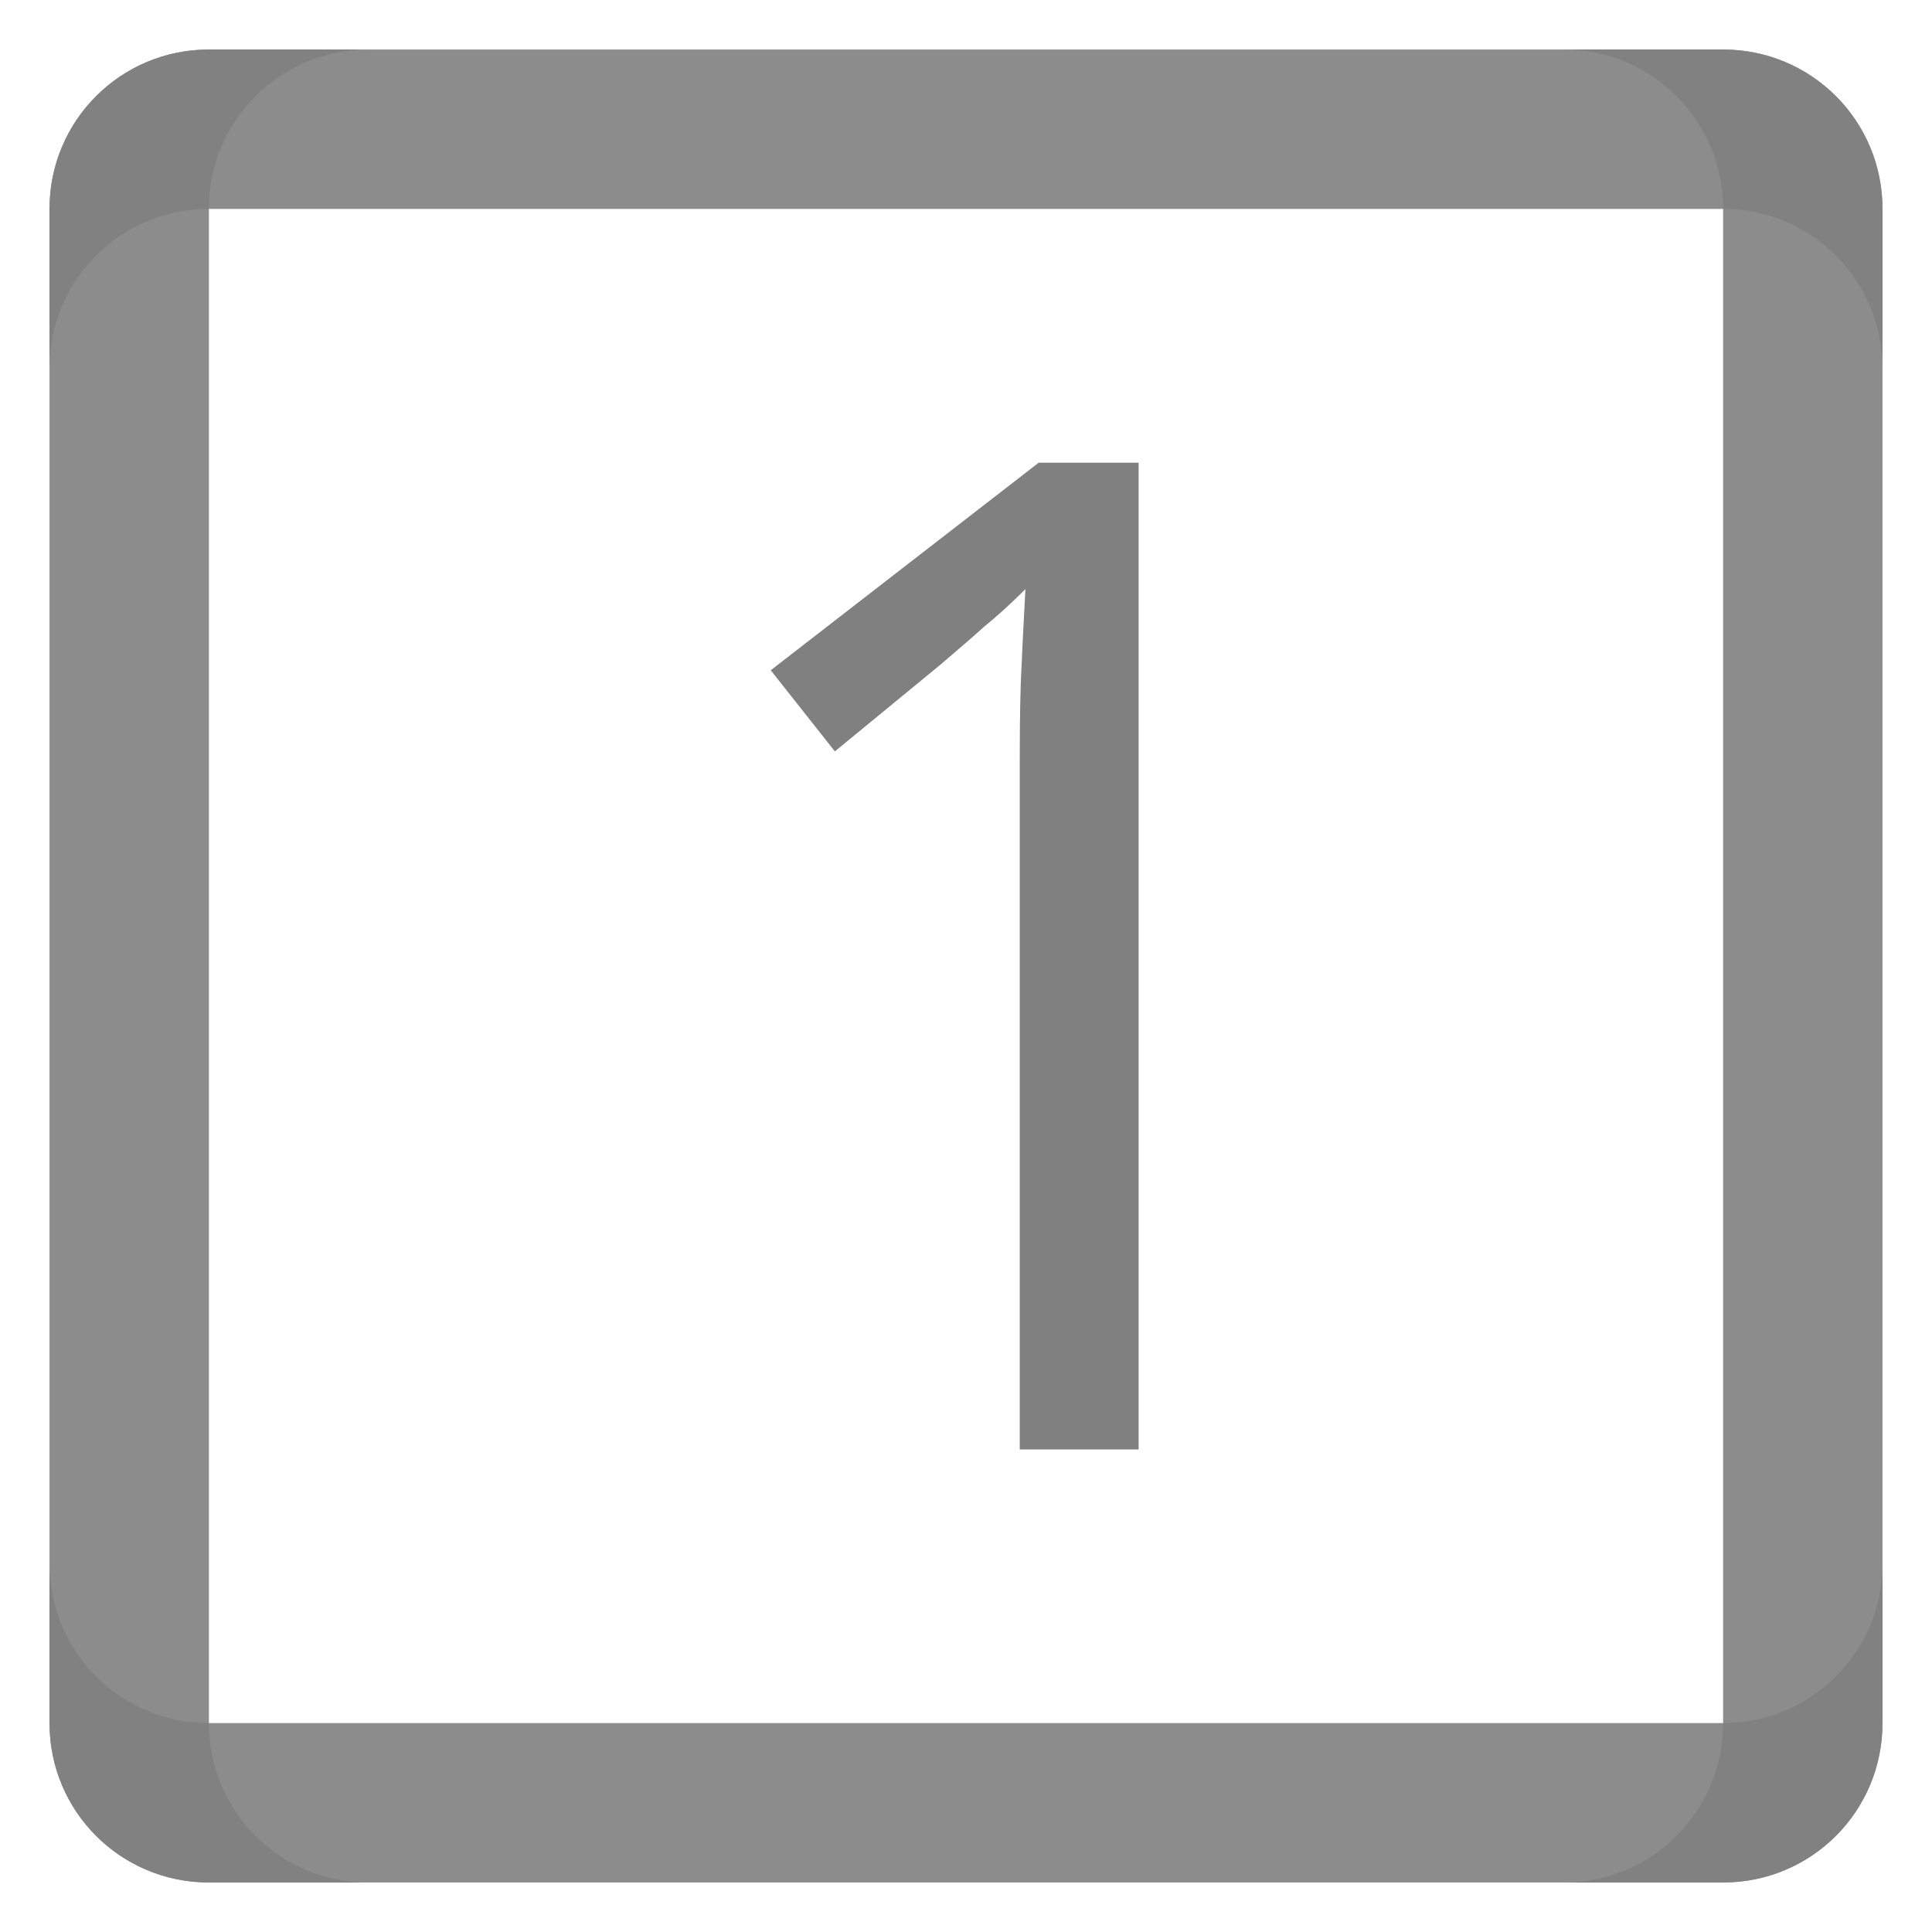
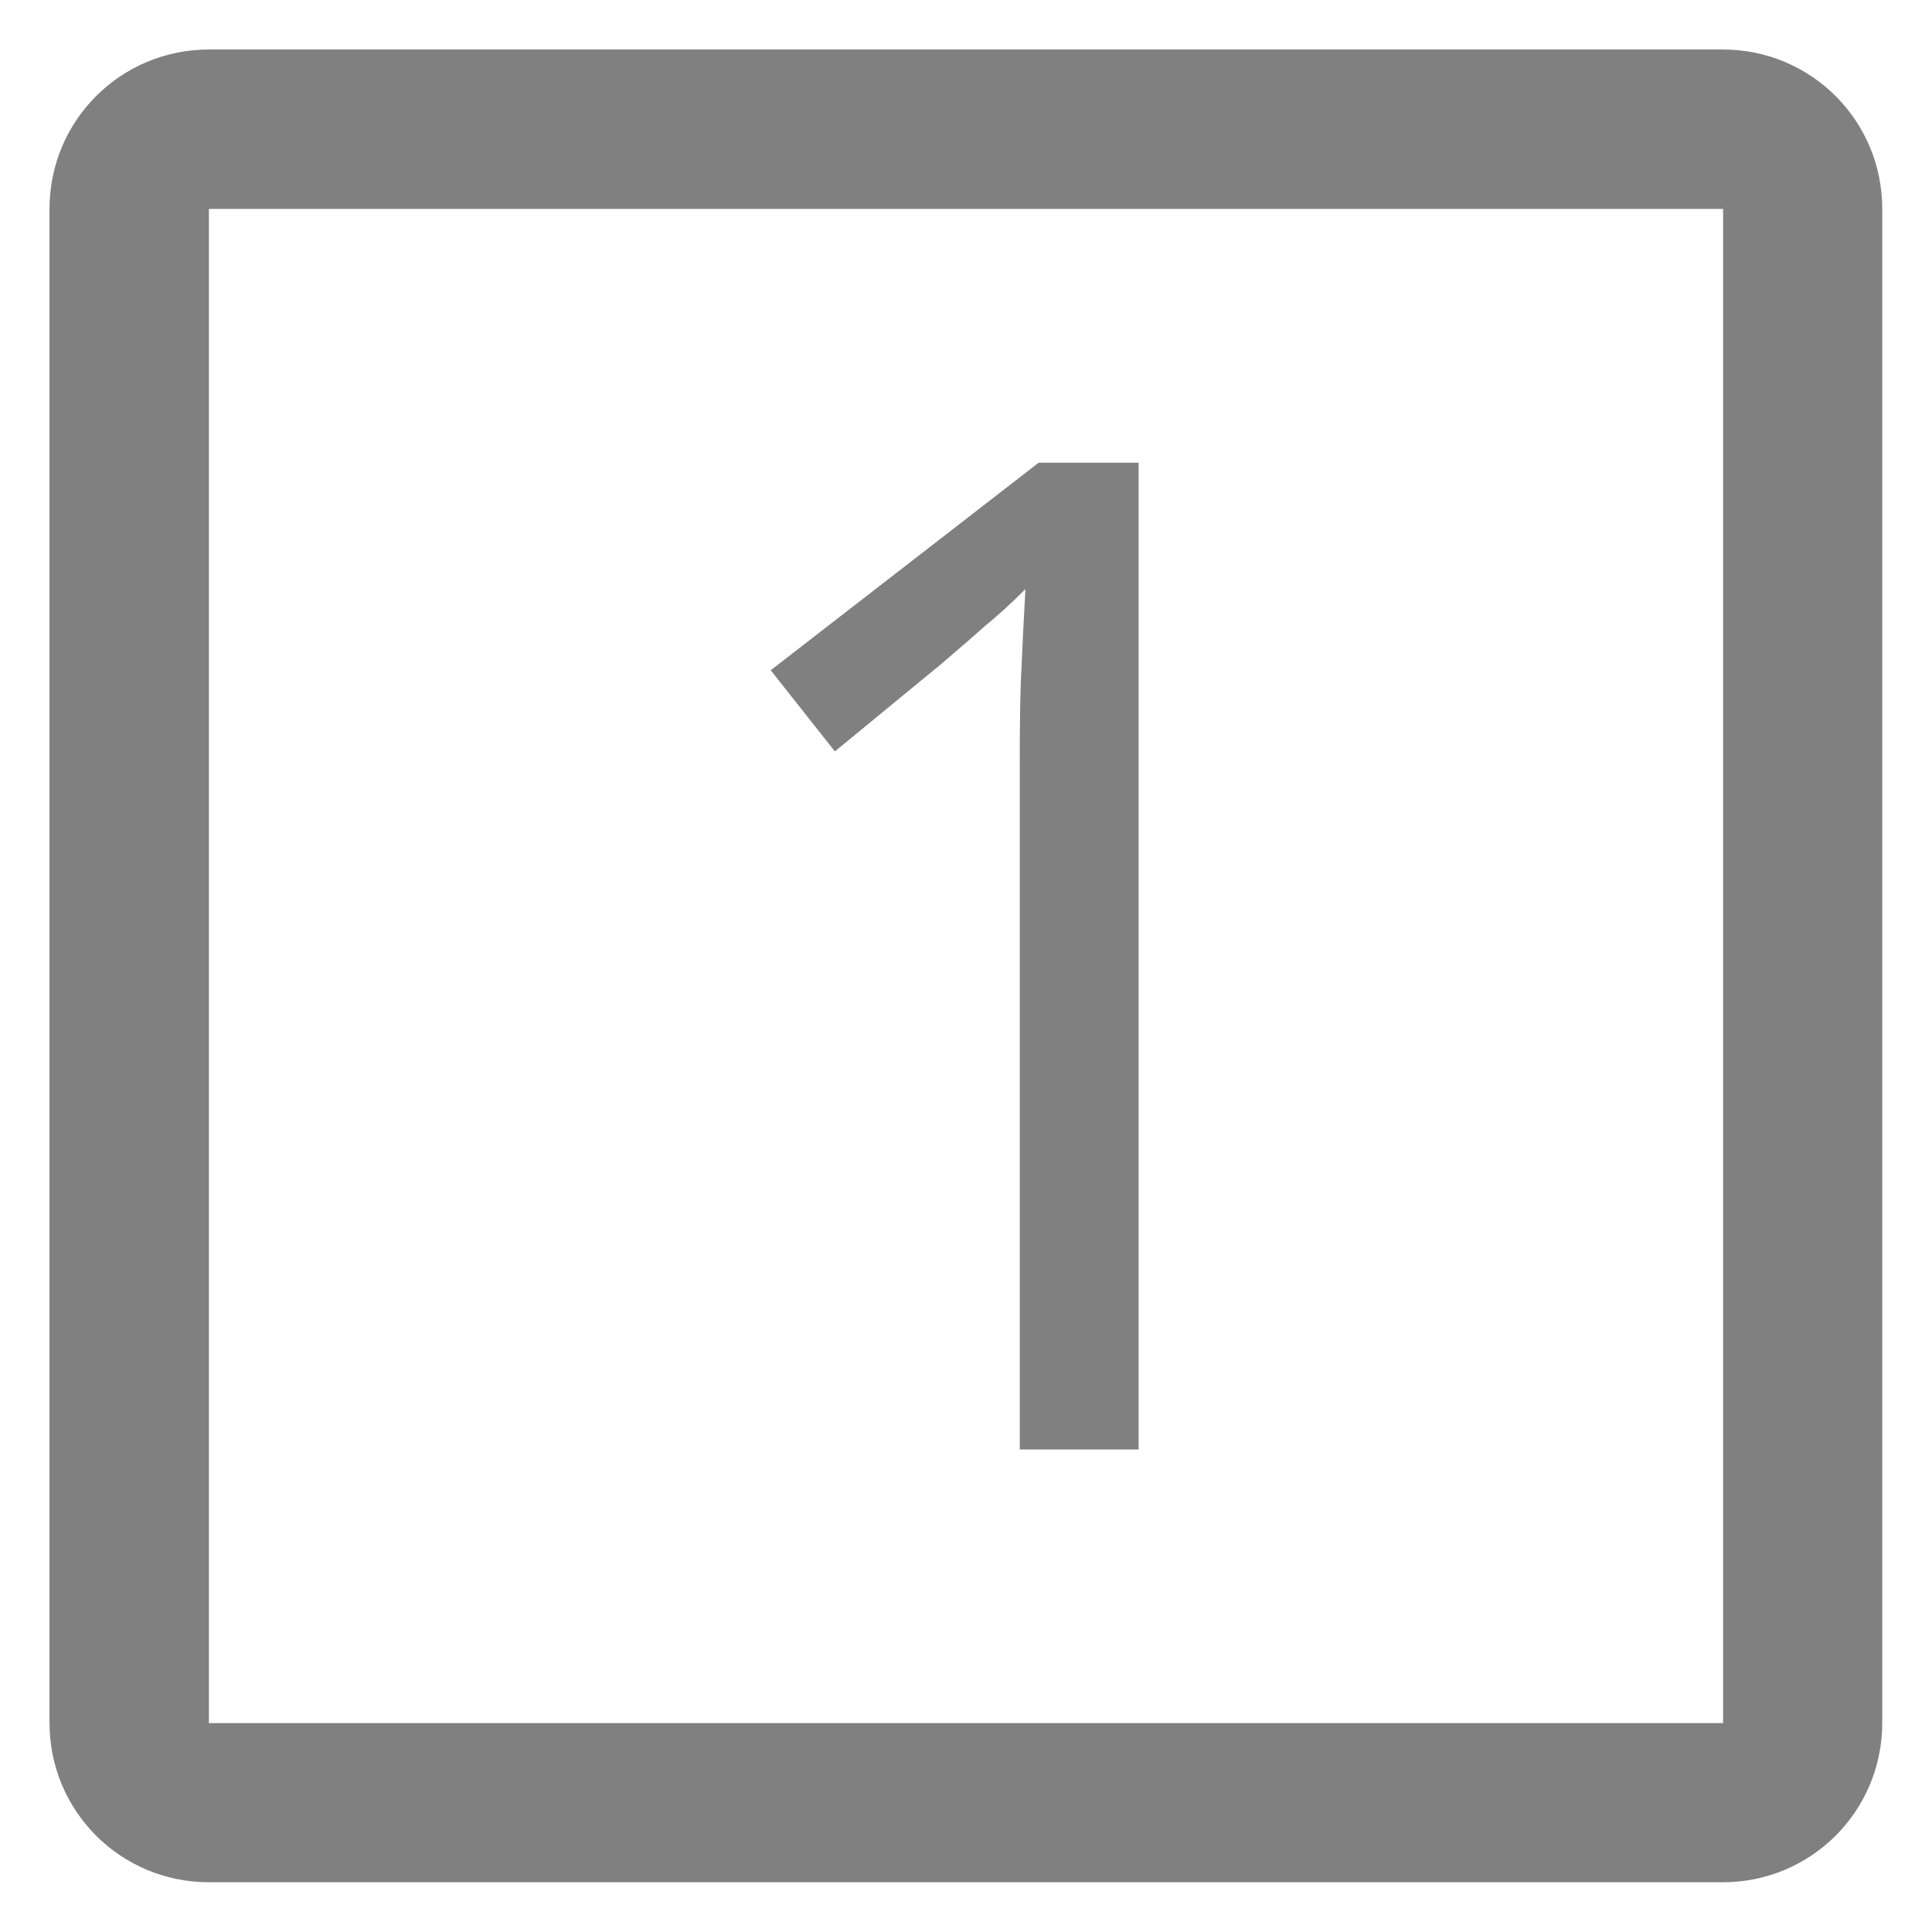
- <svg xmlns="http://www.w3.org/2000/svg" id="svg7384" version="1.1" height="16" width="16">
+ <svg xmlns="http://www.w3.org/2000/svg" width="16" height="16" version="1.1" id="svg7384">
  <defs id="defs7386" />
-   <g transform="translate(-222,-381)" id="layer9" style="display:inline" />
-   <g transform="translate(-222,-381)" id="layer10" />
-   <g transform="translate(-222,-381)" id="layer11">
-     <path id="path29-6" style="opacity:0.9;fill:#808080;fill-opacity:1;stroke-width:0.33" d="m 237.59,384.05 v -1.32 c 0,-0.731 -0.589,-1.32 -1.32,-1.32 h -12.54 c -0.731,0 -1.32,0.589 -1.32,1.32 v 1.32 c 0,-0.731 0.589,-1.32 1.32,-1.32 h 12.54 c 0.731,0 1.32,0.589 1.32,1.32 z" />
-     <path d="m 222.41,393.95 v 1.32 c 0,0.731 0.589,1.32 1.32,1.32 h 12.54 c 0.731,0 1.32,-0.589 1.32,-1.32 v -1.32 c 0,0.731 -0.589,1.32 -1.32,1.32 h -12.54 c -0.731,0 -1.32,-0.589 -1.32,-1.32 z" style="opacity:0.9;fill:#808080;fill-opacity:1;stroke-width:0.33" id="path1162" />
-     <path id="path1164" style="opacity:0.9;fill:#808080;fill-opacity:1;stroke-width:0.33" d="m 225.05,381.41 h -1.32 c -0.731,0 -1.32,0.589 -1.32,1.32 v 12.54 c 0,0.731 0.589,1.32 1.32,1.32 h 1.32 c -0.731,0 -1.32,-0.589 -1.32,-1.32 v -12.54 c 0,-0.731 0.589,-1.32 1.32,-1.32 z" />
-     <path d="m 234.95,381.41 h 1.32 c 0.731,0 1.32,0.589 1.32,1.32 v 12.54 c 0,0.731 -0.589,1.32 -1.32,1.32 h -1.32 c 0.731,0 1.32,-0.589 1.32,-1.32 v -12.54 c 0,-0.731 -0.589,-1.32 -1.32,-1.32 z" style="opacity:0.9;fill:#808080;fill-opacity:1;stroke-width:0.33" id="path1166" />
-     <text xml:space="preserve" style="font-style:normal;font-weight:normal;font-size:11.445px;line-height:1.25;font-family:sans-serif;letter-spacing:0px;word-spacing:0px;fill:#808080;fill-opacity:1;stroke:none;stroke-width:0.286" x="227.368" y="393.006" id="text866">
-       <tspan id="tspan864" x="227.368" y="393.006" style="font-style:normal;font-variant:normal;font-weight:normal;font-stretch:normal;font-family:'Star Labs';-inkscape-font-specification:'Star Labs';fill:#808080;fill-opacity:1;stroke-width:0.286">1</tspan>
+   <g style="display:inline" id="layer9" transform="translate(-222,-381)" />
+   <g id="layer10" transform="translate(-222,-381)" />
+   <g id="layer11" transform="translate(-222,-381)">
+     <path transform="translate(222,381)" d="m 1.73,0.41 c -0.731,0 -1.32,0.589 -1.32,1.32 v 1.32 9.898 1.32 c 0,0.731 0.589,1.32 1.32,1.32 h 1.32 9.898 1.32 c 0.731,0 1.32,-0.589 1.32,-1.32 V 12.949 3.051 1.73 c 0,-0.731 -0.589,-1.32 -1.32,-1.32 z m 0,1.32 H 14.27 V 14.27 H 1.73 Z" style="opacity:1;fill:#808080;fill-opacity:1;stroke-width:0.33" id="path29-6" />
+     <text id="text866" y="393.006" x="227.368" style="font-style:normal;font-weight:normal;font-size:11.445px;line-height:1.25;font-family:sans-serif;letter-spacing:0px;word-spacing:0px;fill:#808080;fill-opacity:1;stroke:none;stroke-width:0.286" xml:space="preserve">
+       <tspan style="font-style:normal;font-variant:normal;font-weight:normal;font-stretch:normal;font-family:'Star Labs';-inkscape-font-specification:'Star Labs';fill:#808080;fill-opacity:1;stroke-width:0.286" y="393.006" x="227.368" id="tspan864">1</tspan>
    </text>
  </g>
-   <g transform="translate(-222,-381)" id="layer12" />
-   <g transform="translate(-222,-381)" id="layer13" />
-   <g transform="translate(-222,-381)" id="layer14" />
-   <g transform="translate(-222,-381)" id="layer15" />
+   <g id="layer12" transform="translate(-222,-381)" />
+   <g id="layer13" transform="translate(-222,-381)" />
+   <g id="layer14" transform="translate(-222,-381)" />
+   <g id="layer15" transform="translate(-222,-381)" />
</svg>
